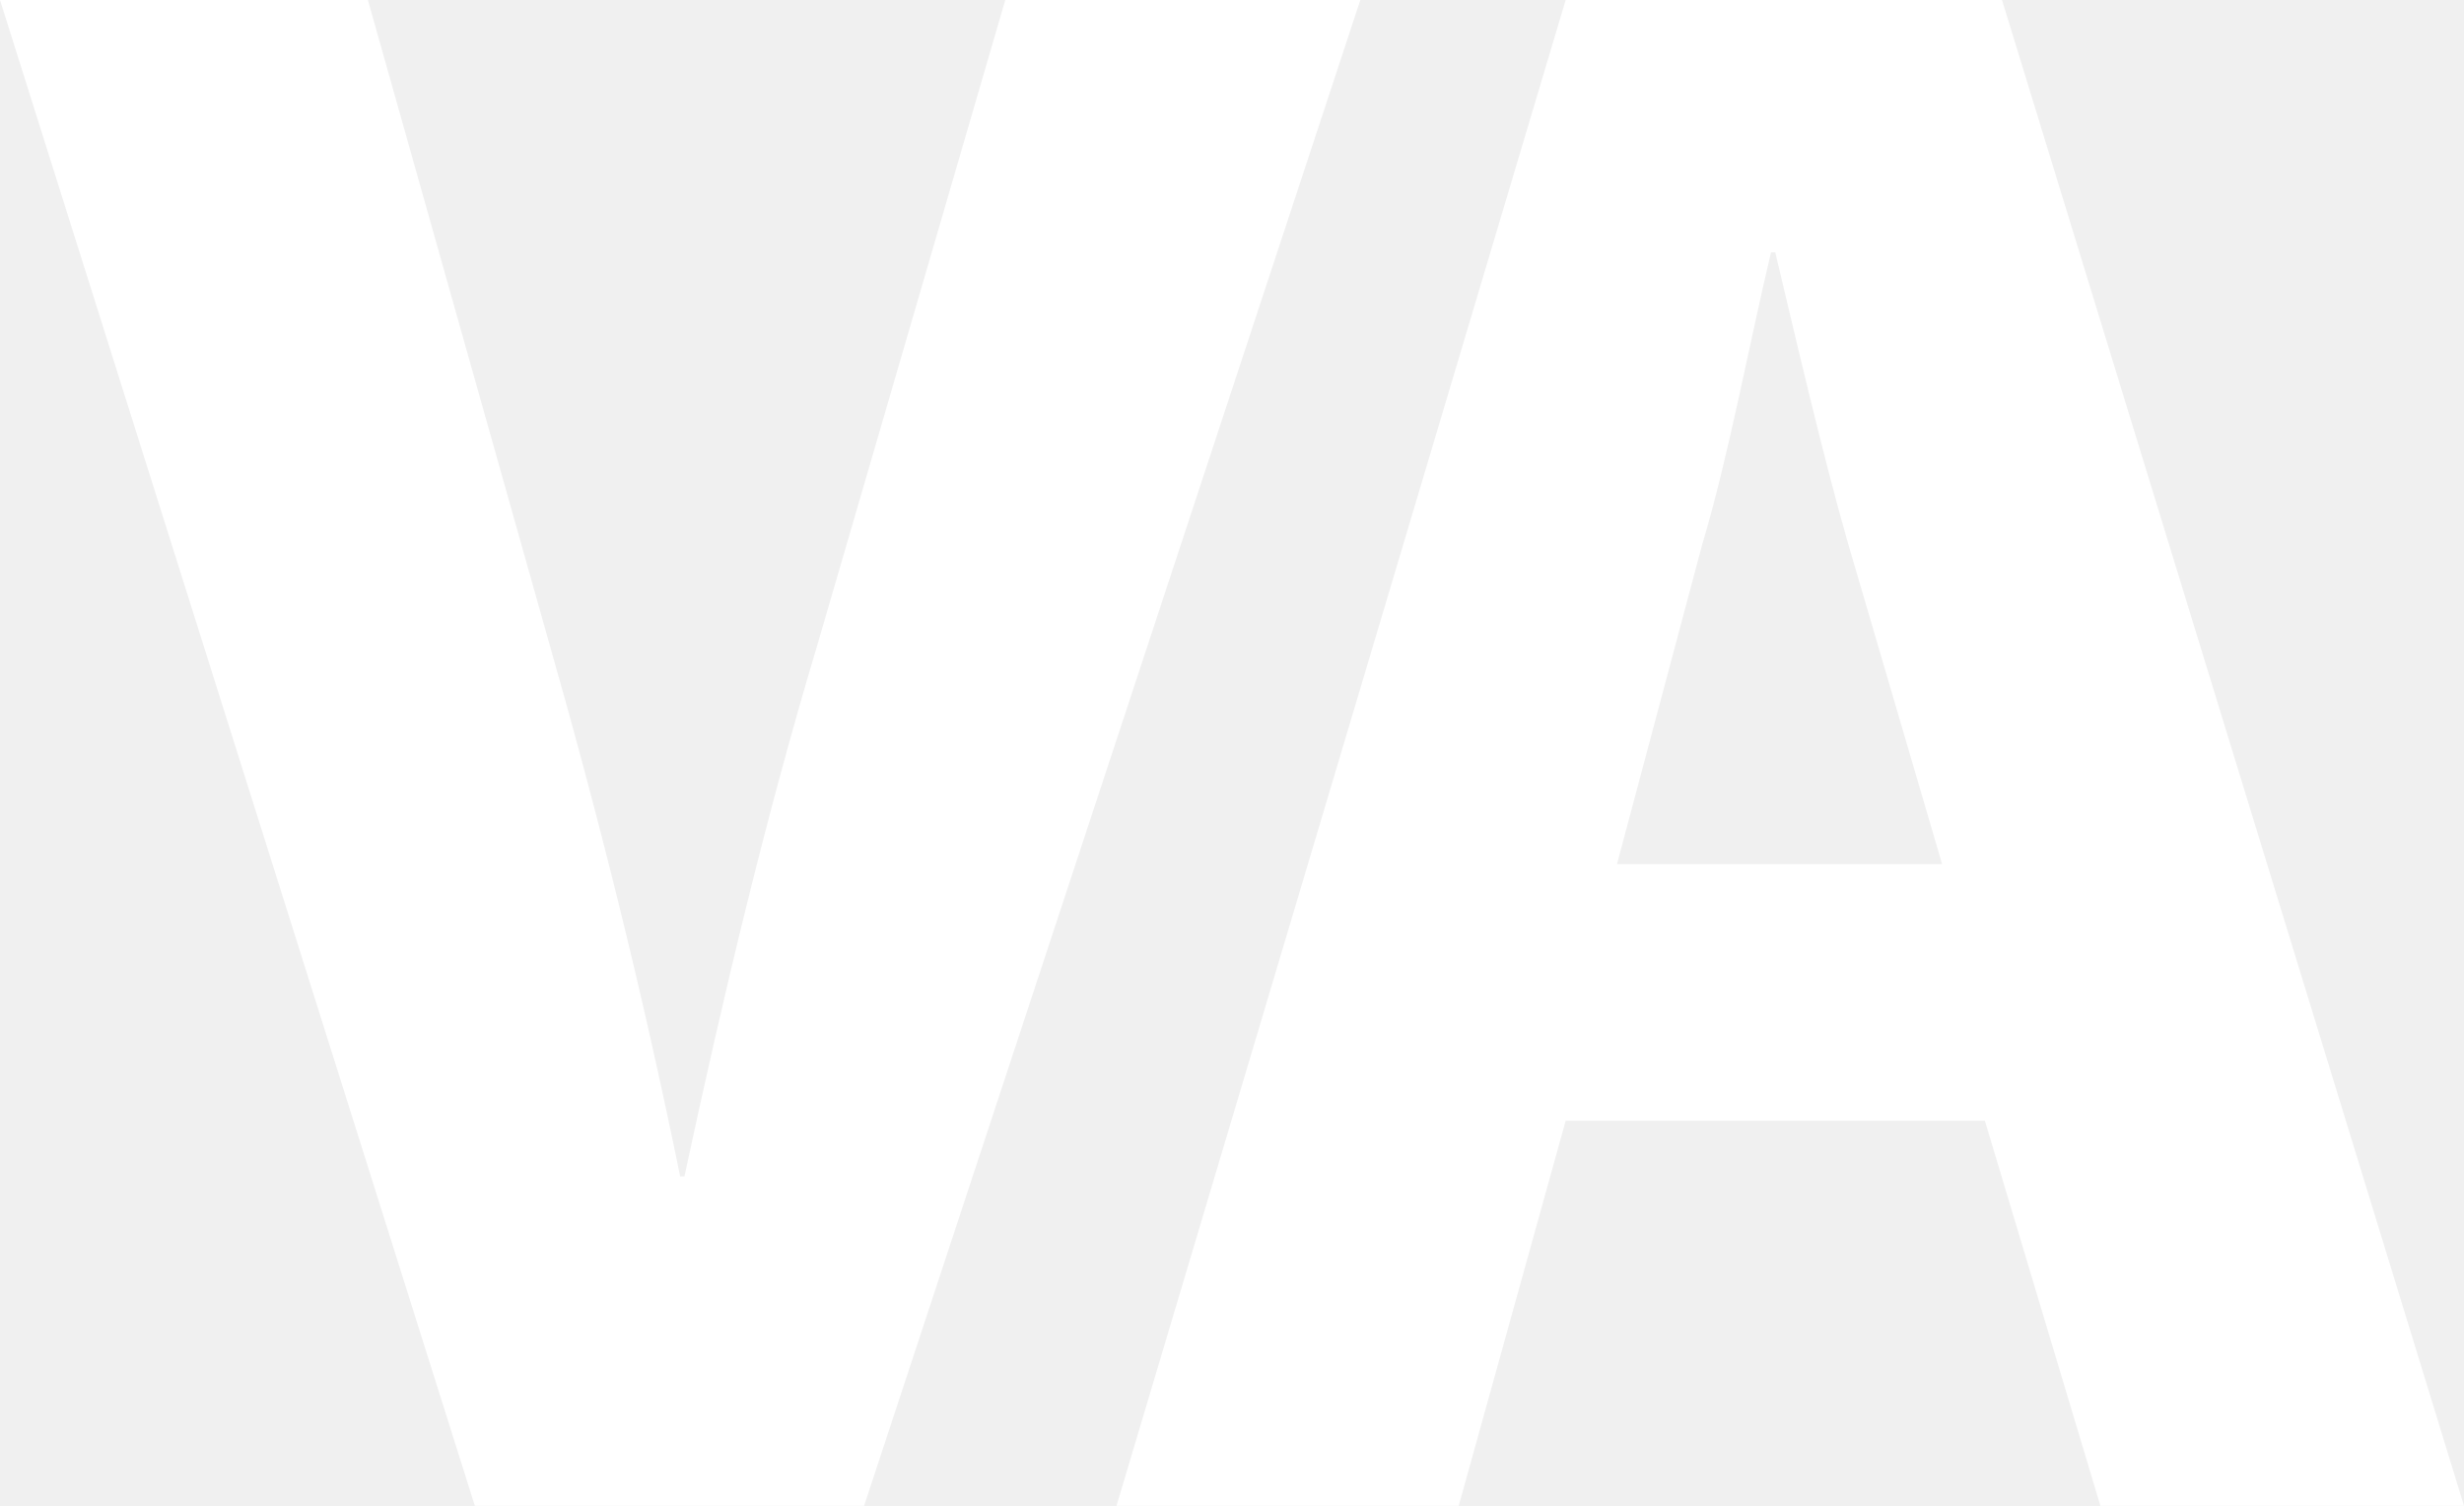
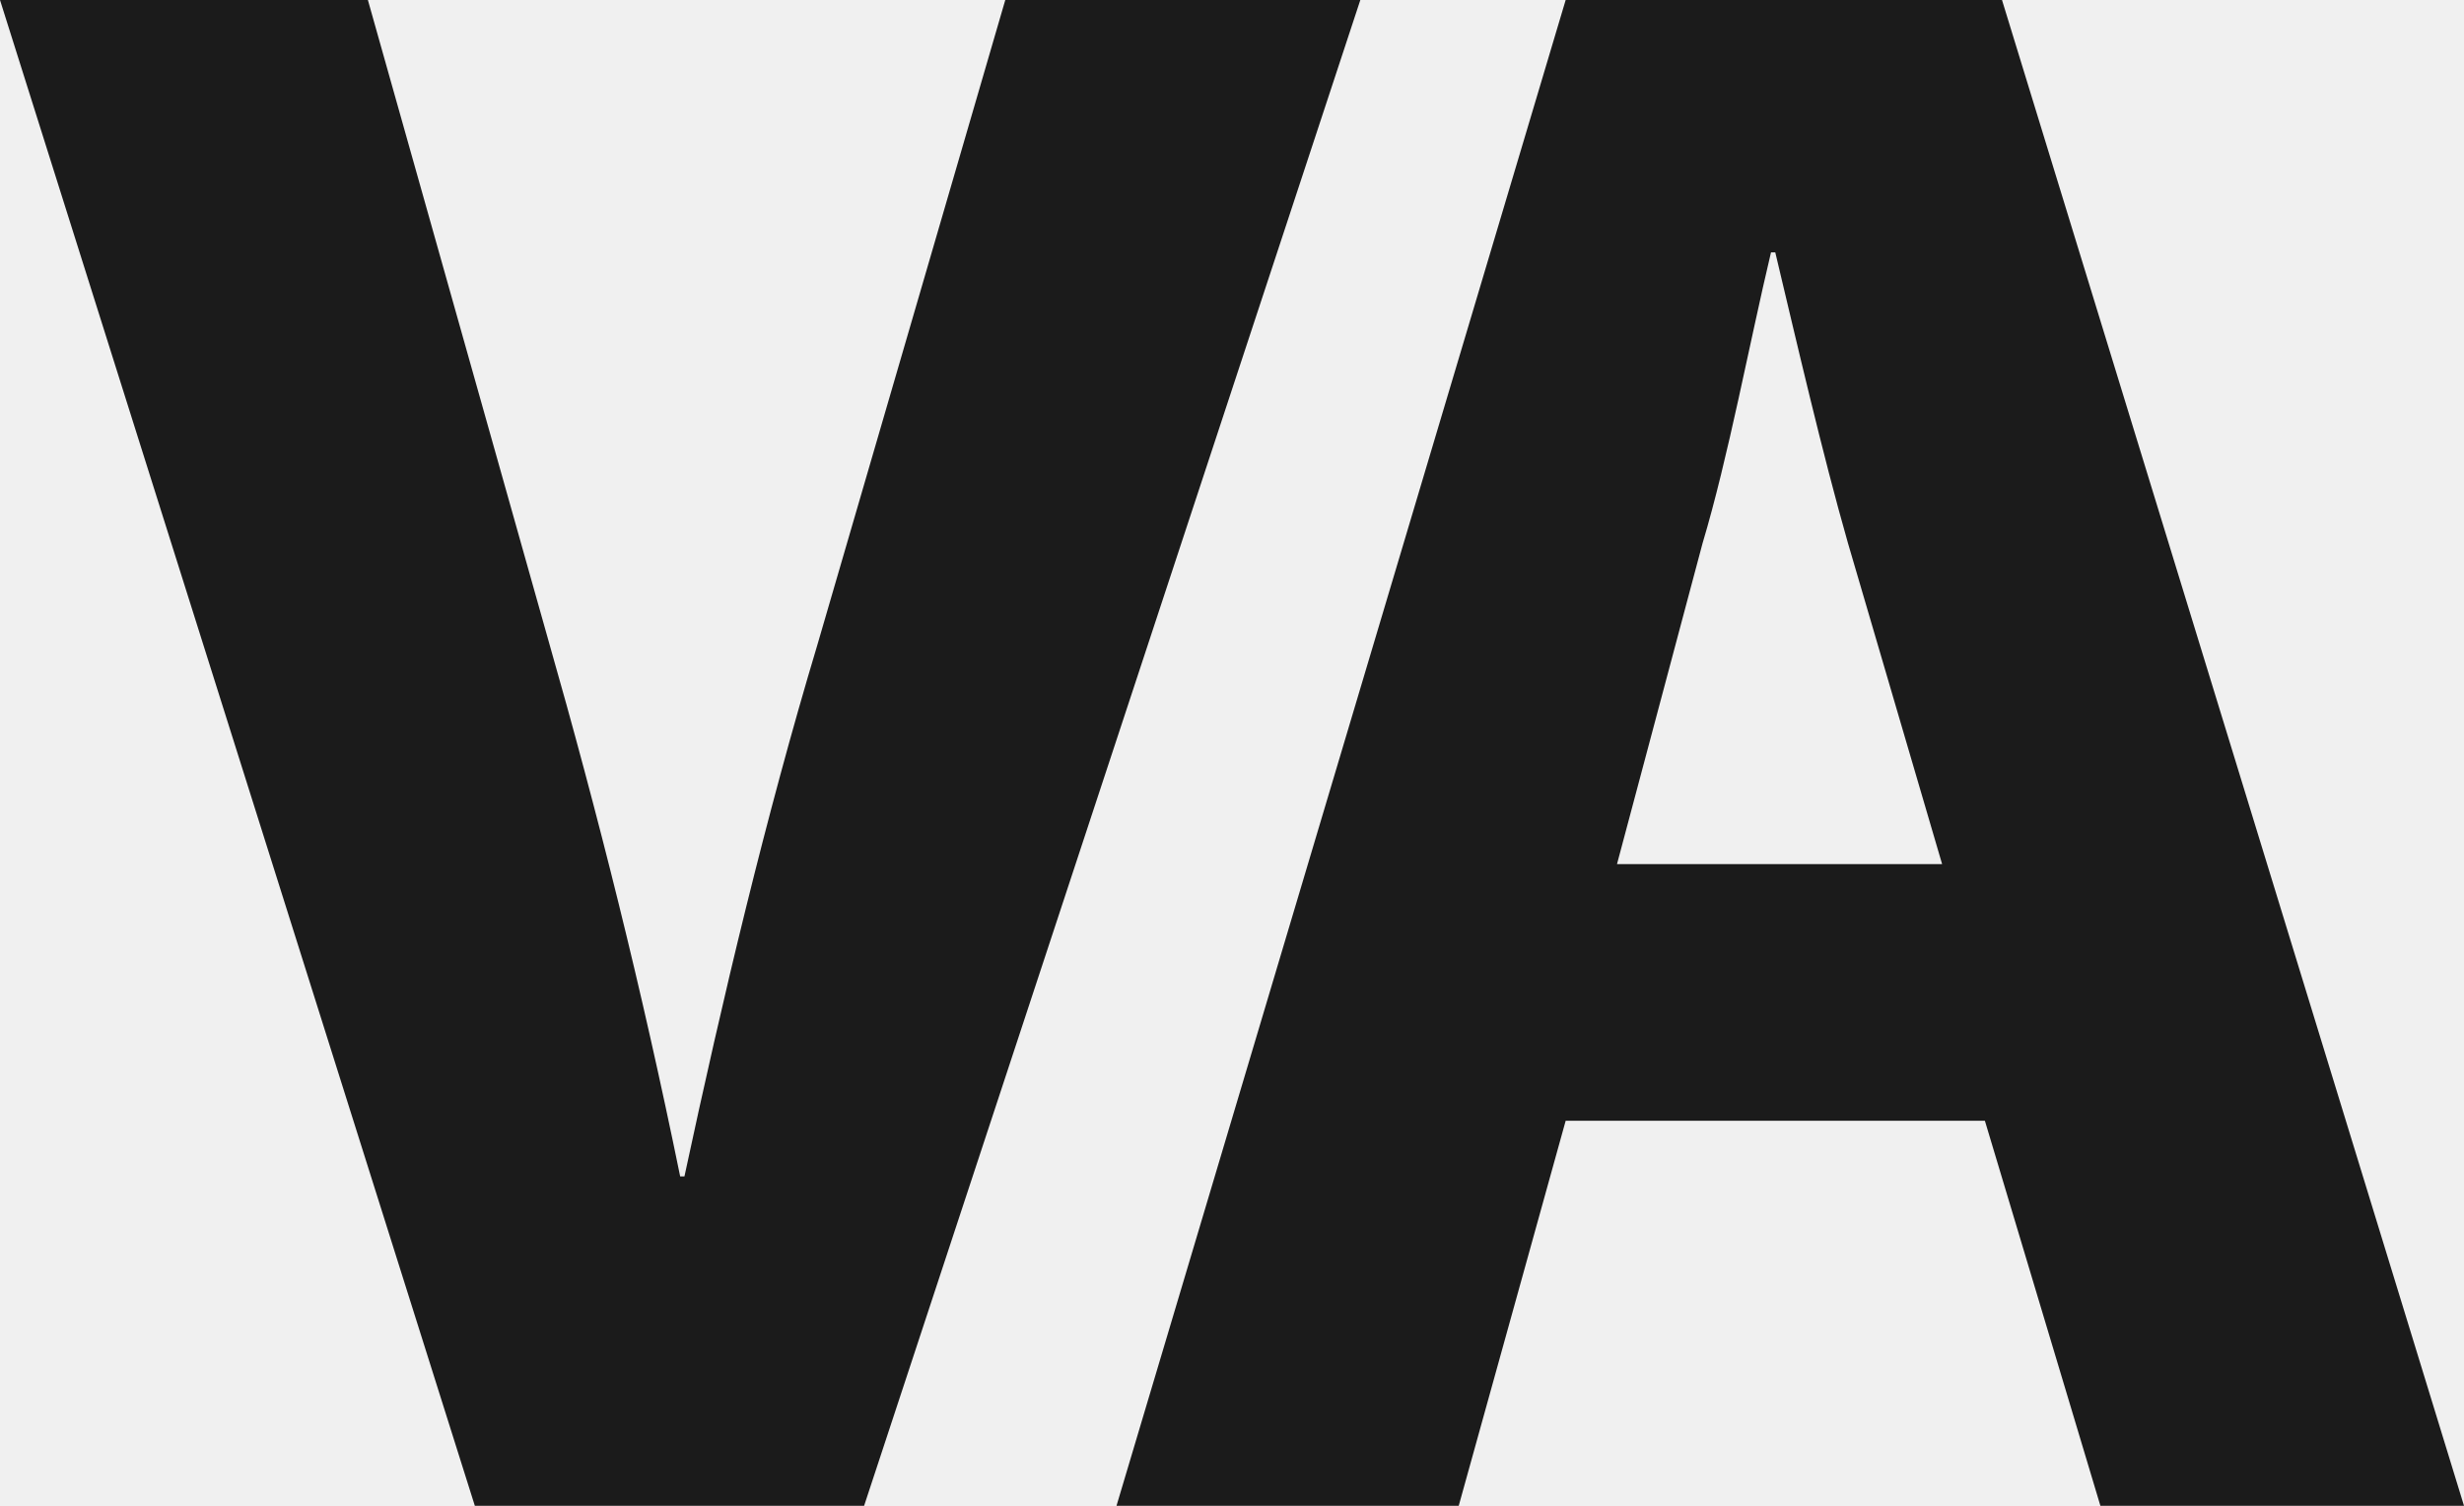
<svg xmlns="http://www.w3.org/2000/svg" viewBox="0 0 57.6 35.2" role="img">
-   <g fill="#FFF">
+   <g fill="#1B1B1B">
    <path d="M11.1 35.2L0 0h8.6l4.2 14.9c1.2 4.2 2.2 8.2 3.1 12.6h.1c.9-4.2 1.9-8.4 3.1-12.4L23.5 0h8.3L20.2 35.2h-9.1zM36.6 26.2l-2.5 9h-8L36.6 0h10.2l10.8 35.2h-8.5l-2.7-9h-9.8zm8.8-6l-2.2-7.5c-.6-2.1-1.2-4.7-1.7-6.8h-.1c-.5 2.1-1 4.8-1.6 6.8l-2 7.5h7.6z" />
  </g>
</svg>
